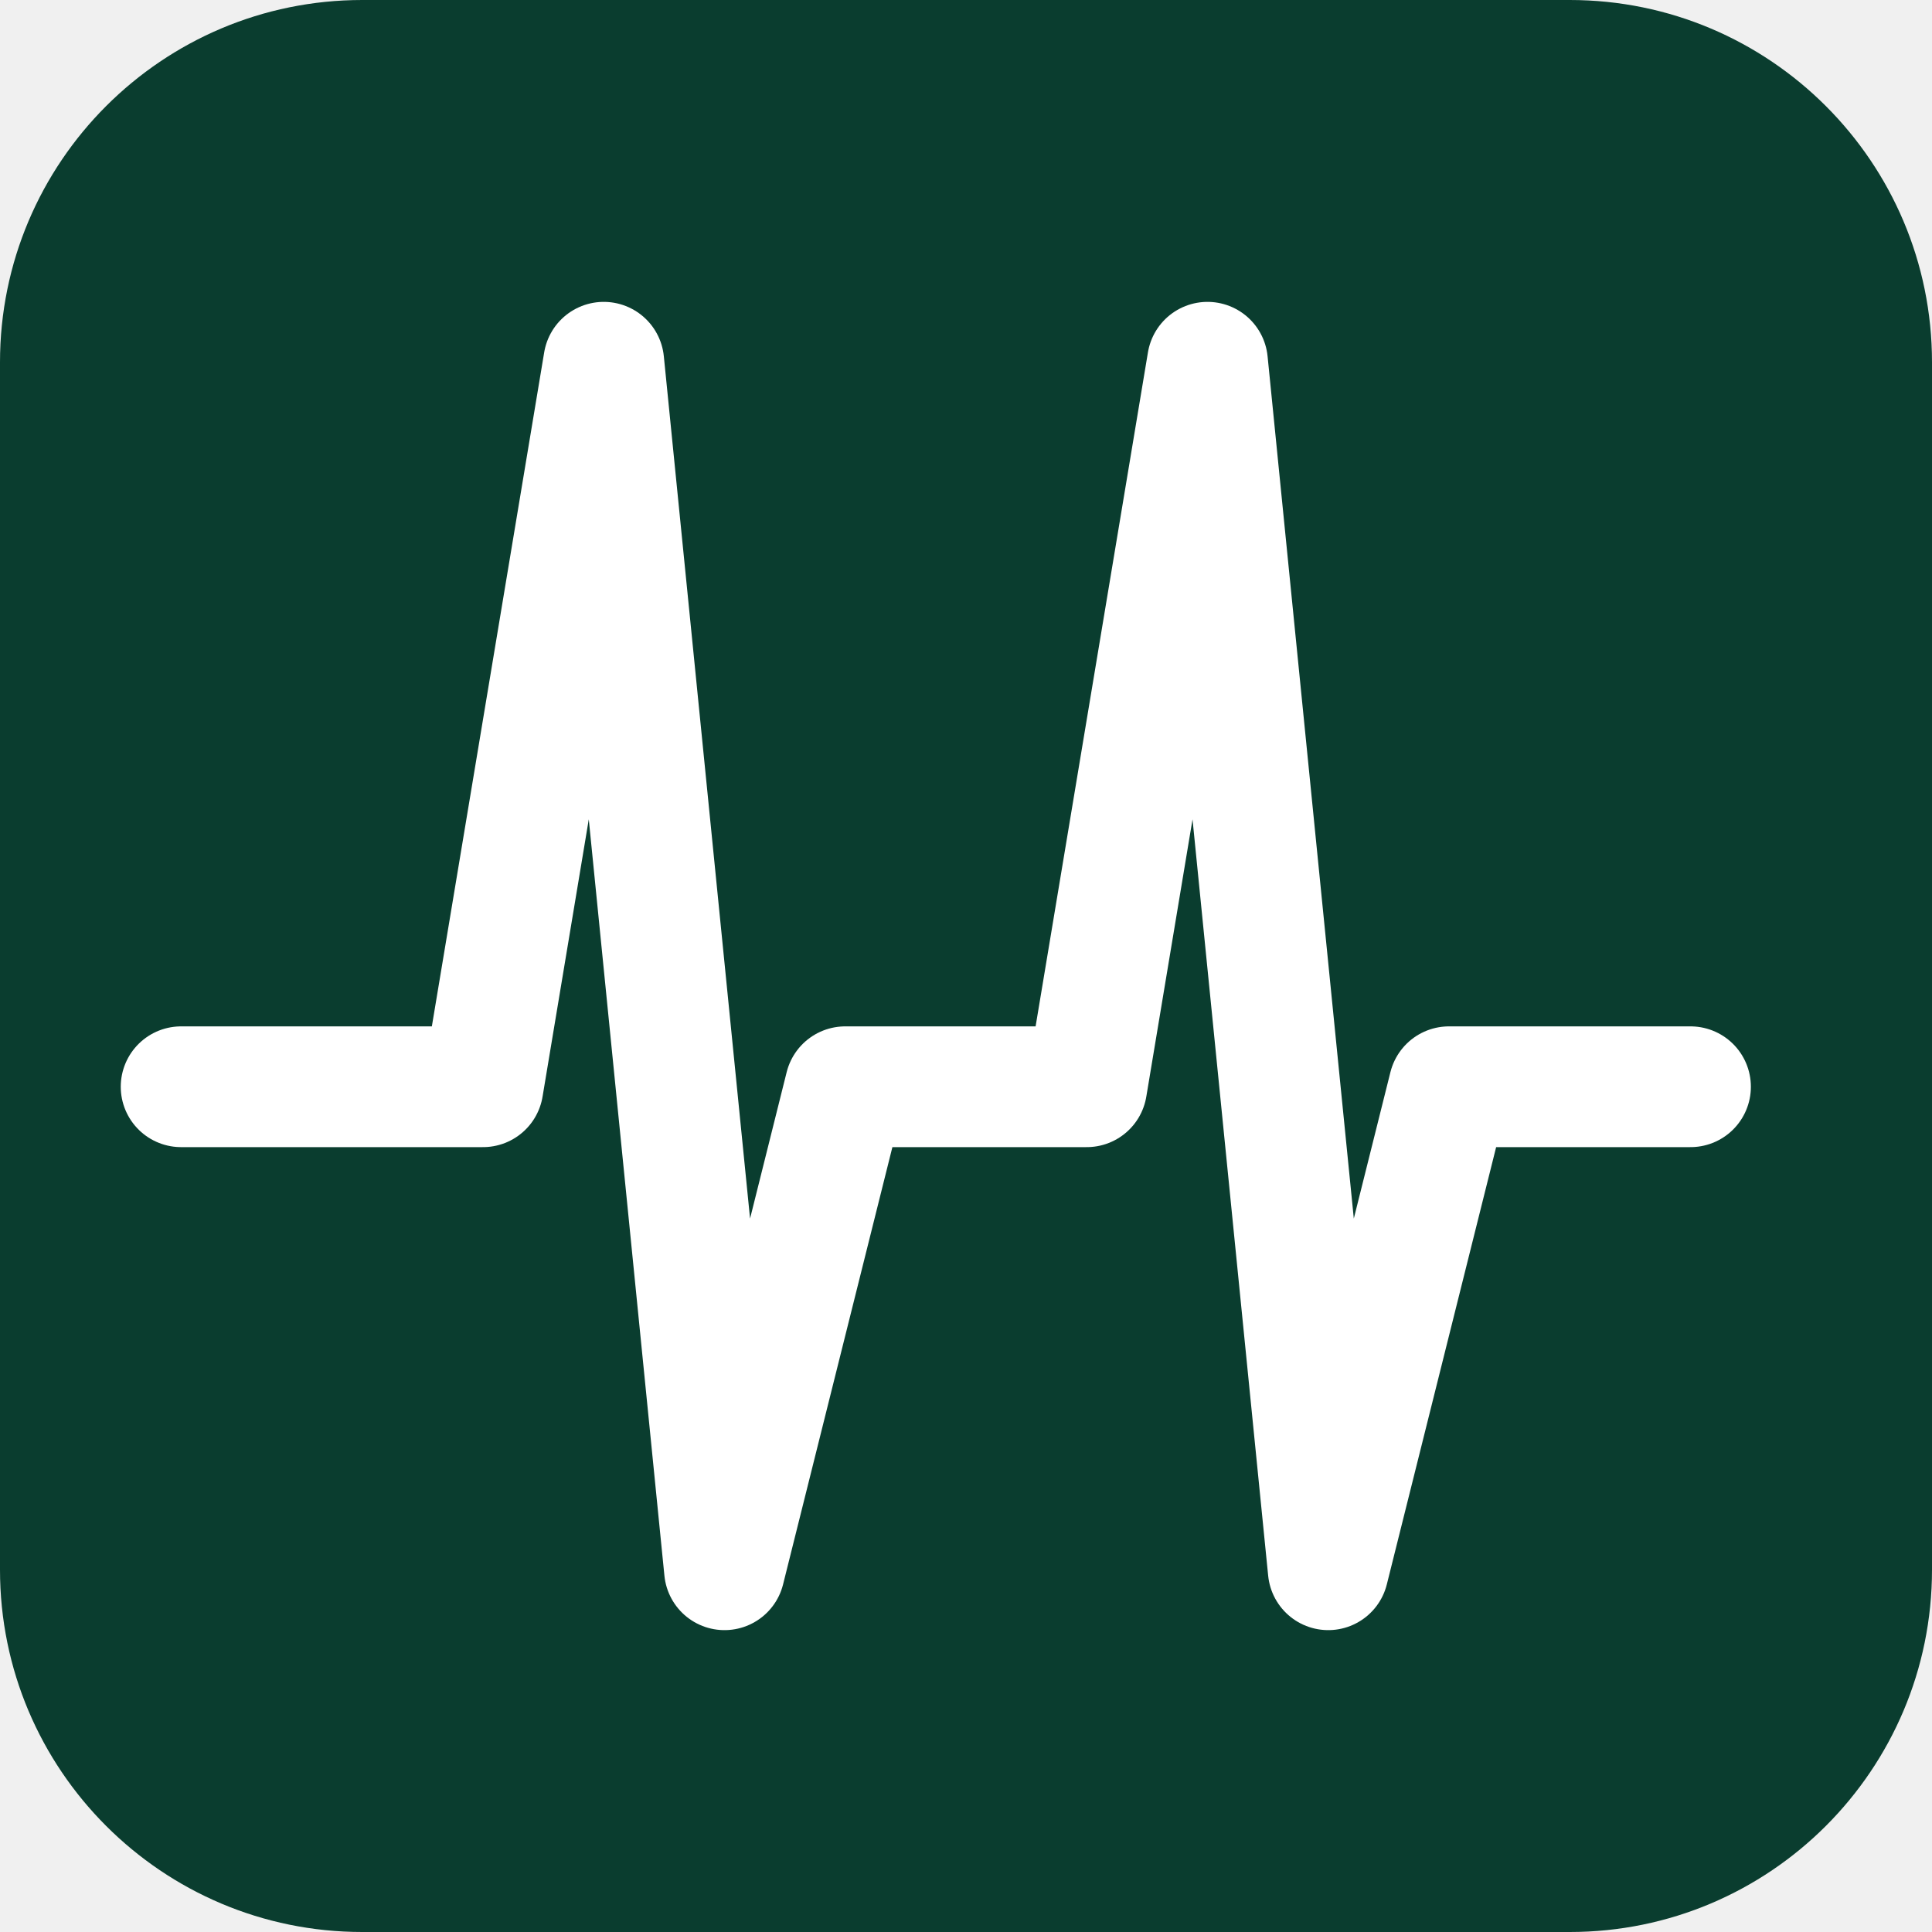
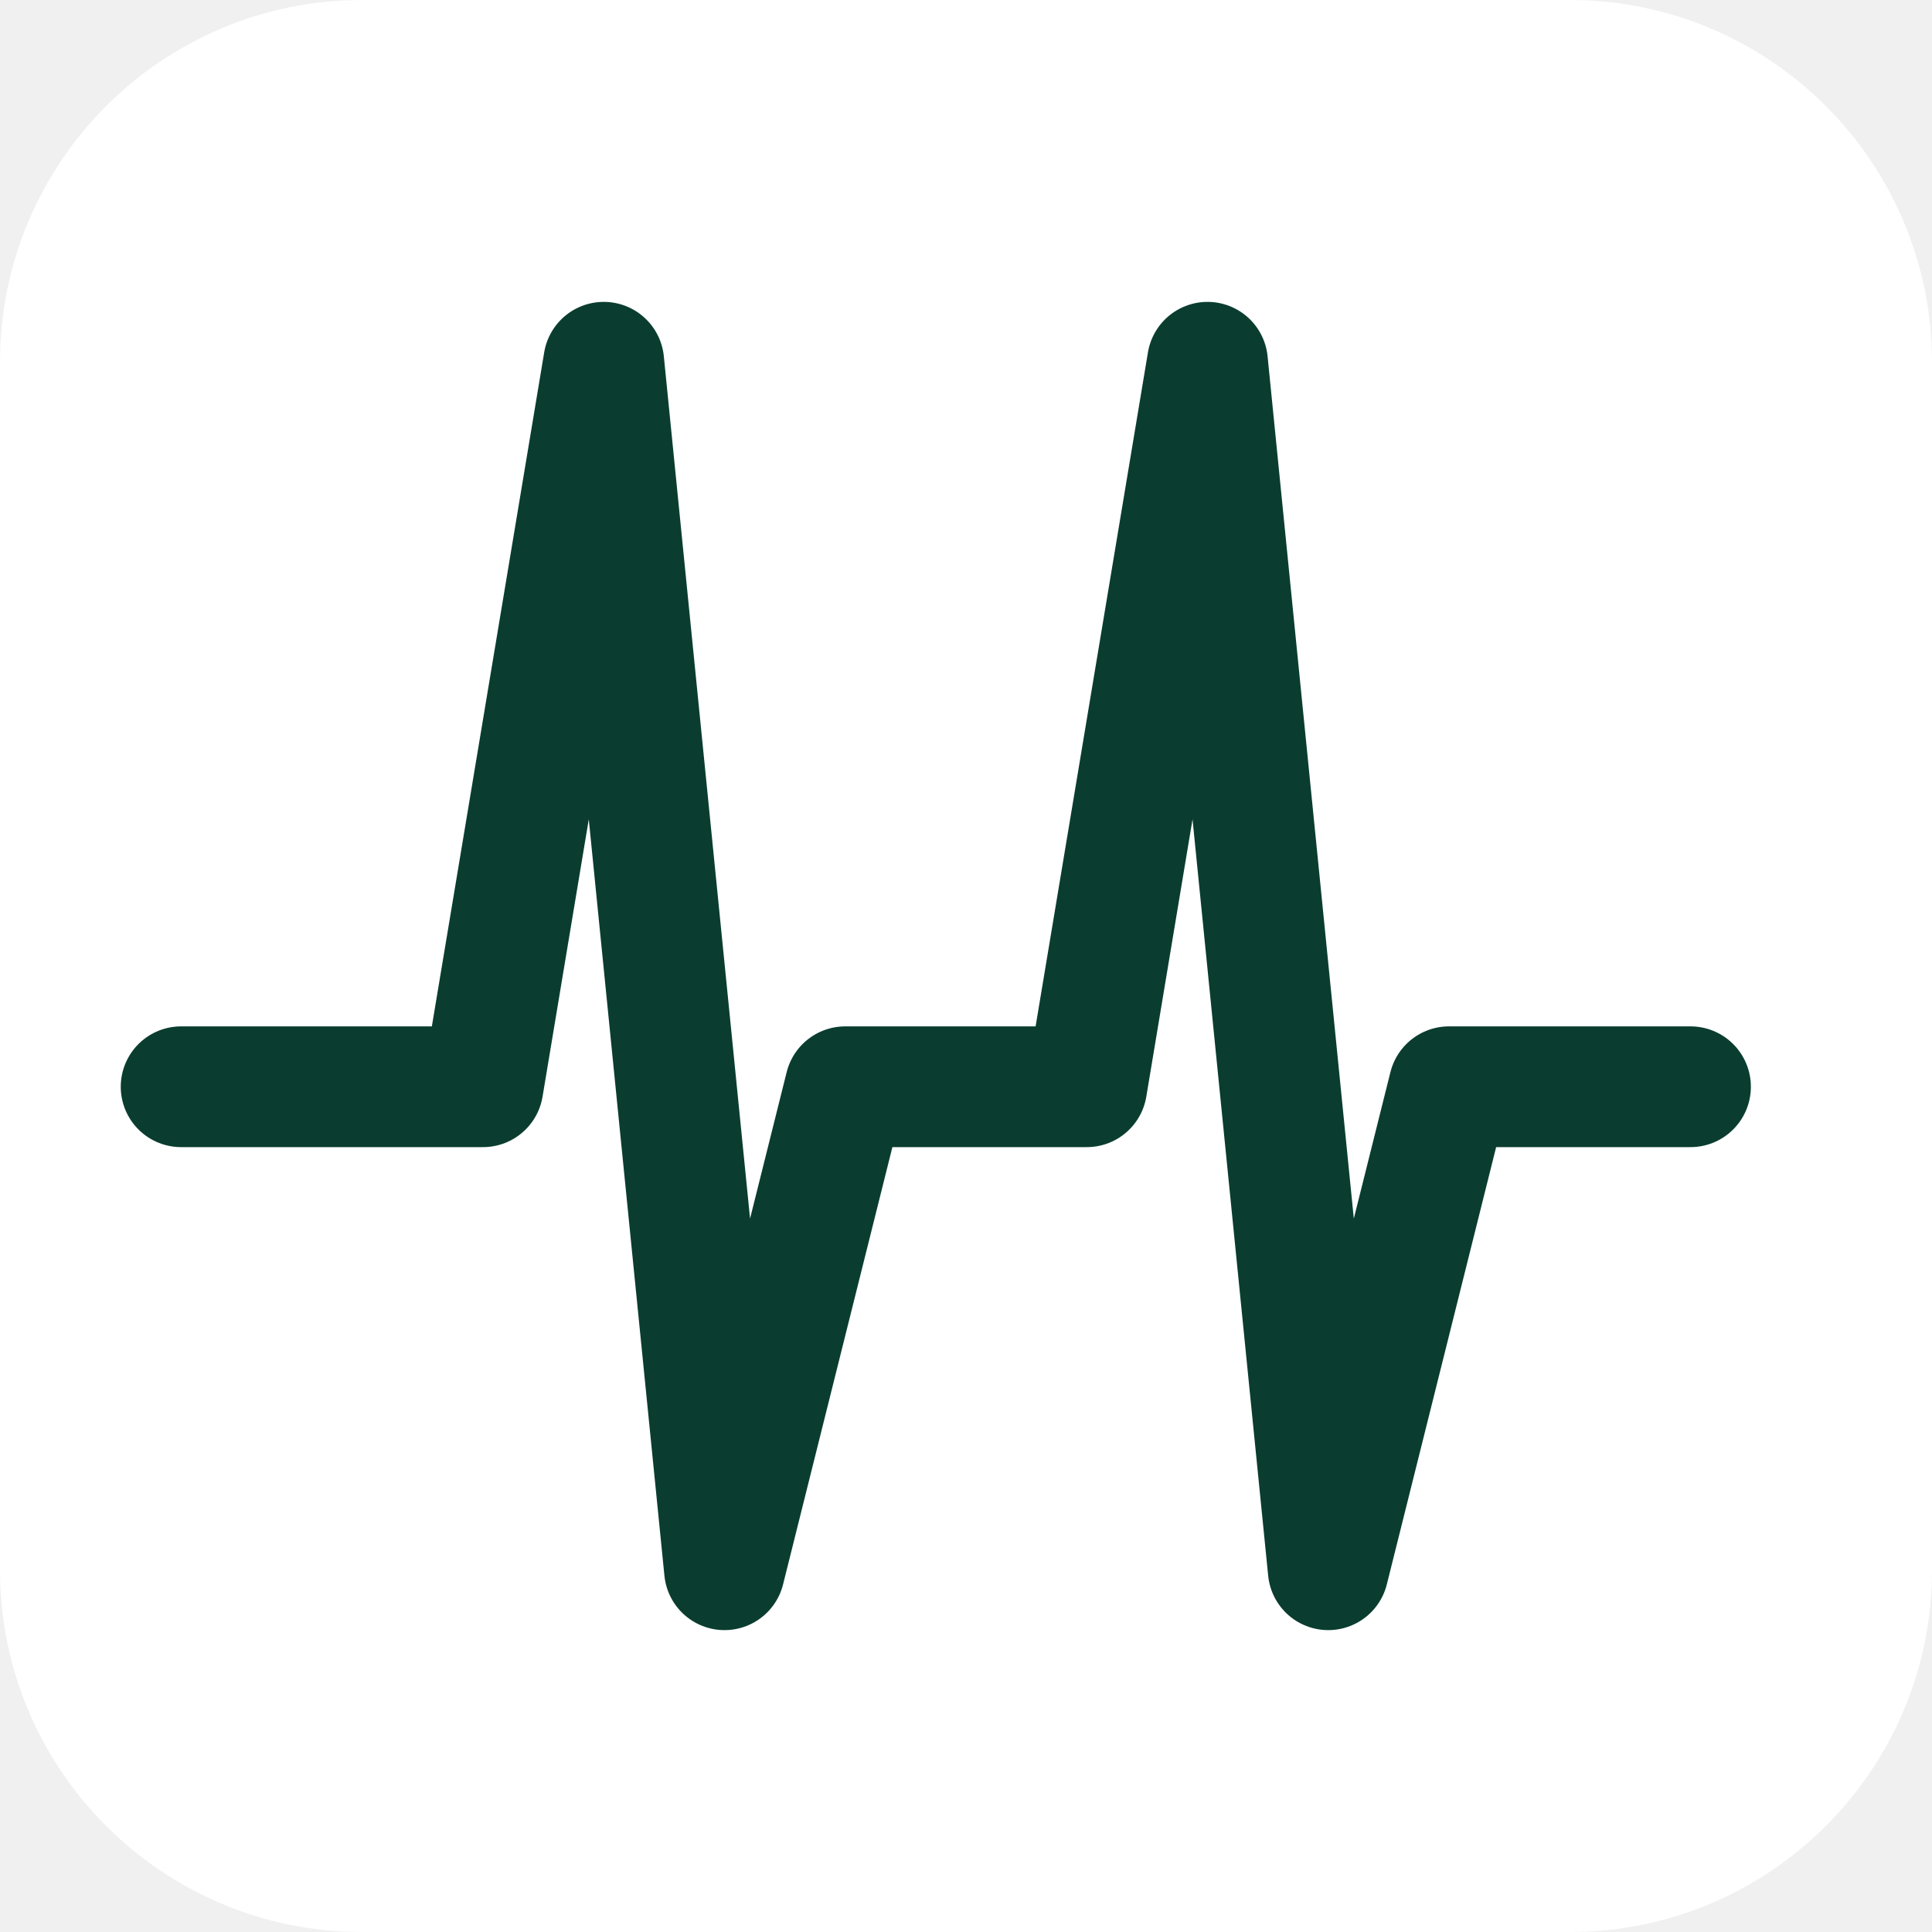
<svg xmlns="http://www.w3.org/2000/svg" viewBox="0 0 32 32">
-   <rect width="32" height="32" rx="6" fill="#0A3D2F" />
-   <path d="M3 18 L8 18 L10 6 L12 26 L14 18 L18 18 L20 6 L22 26 L24 18 L28 18" stroke="#FFFFFF" stroke-width="2" stroke-linecap="round" stroke-linejoin="round" fill="none" />
+   <rect width="32" height="32" rx="6" fill="#FFFFFF" />
+   <path d="M3 18 L8 18 L10 6 L12 26 L14 18 L18 18 L20 6 L22 26 L24 18 L28 18" stroke="#0A3D2F" stroke-width="2" stroke-linecap="round" stroke-linejoin="round" fill="none" />
</svg>
